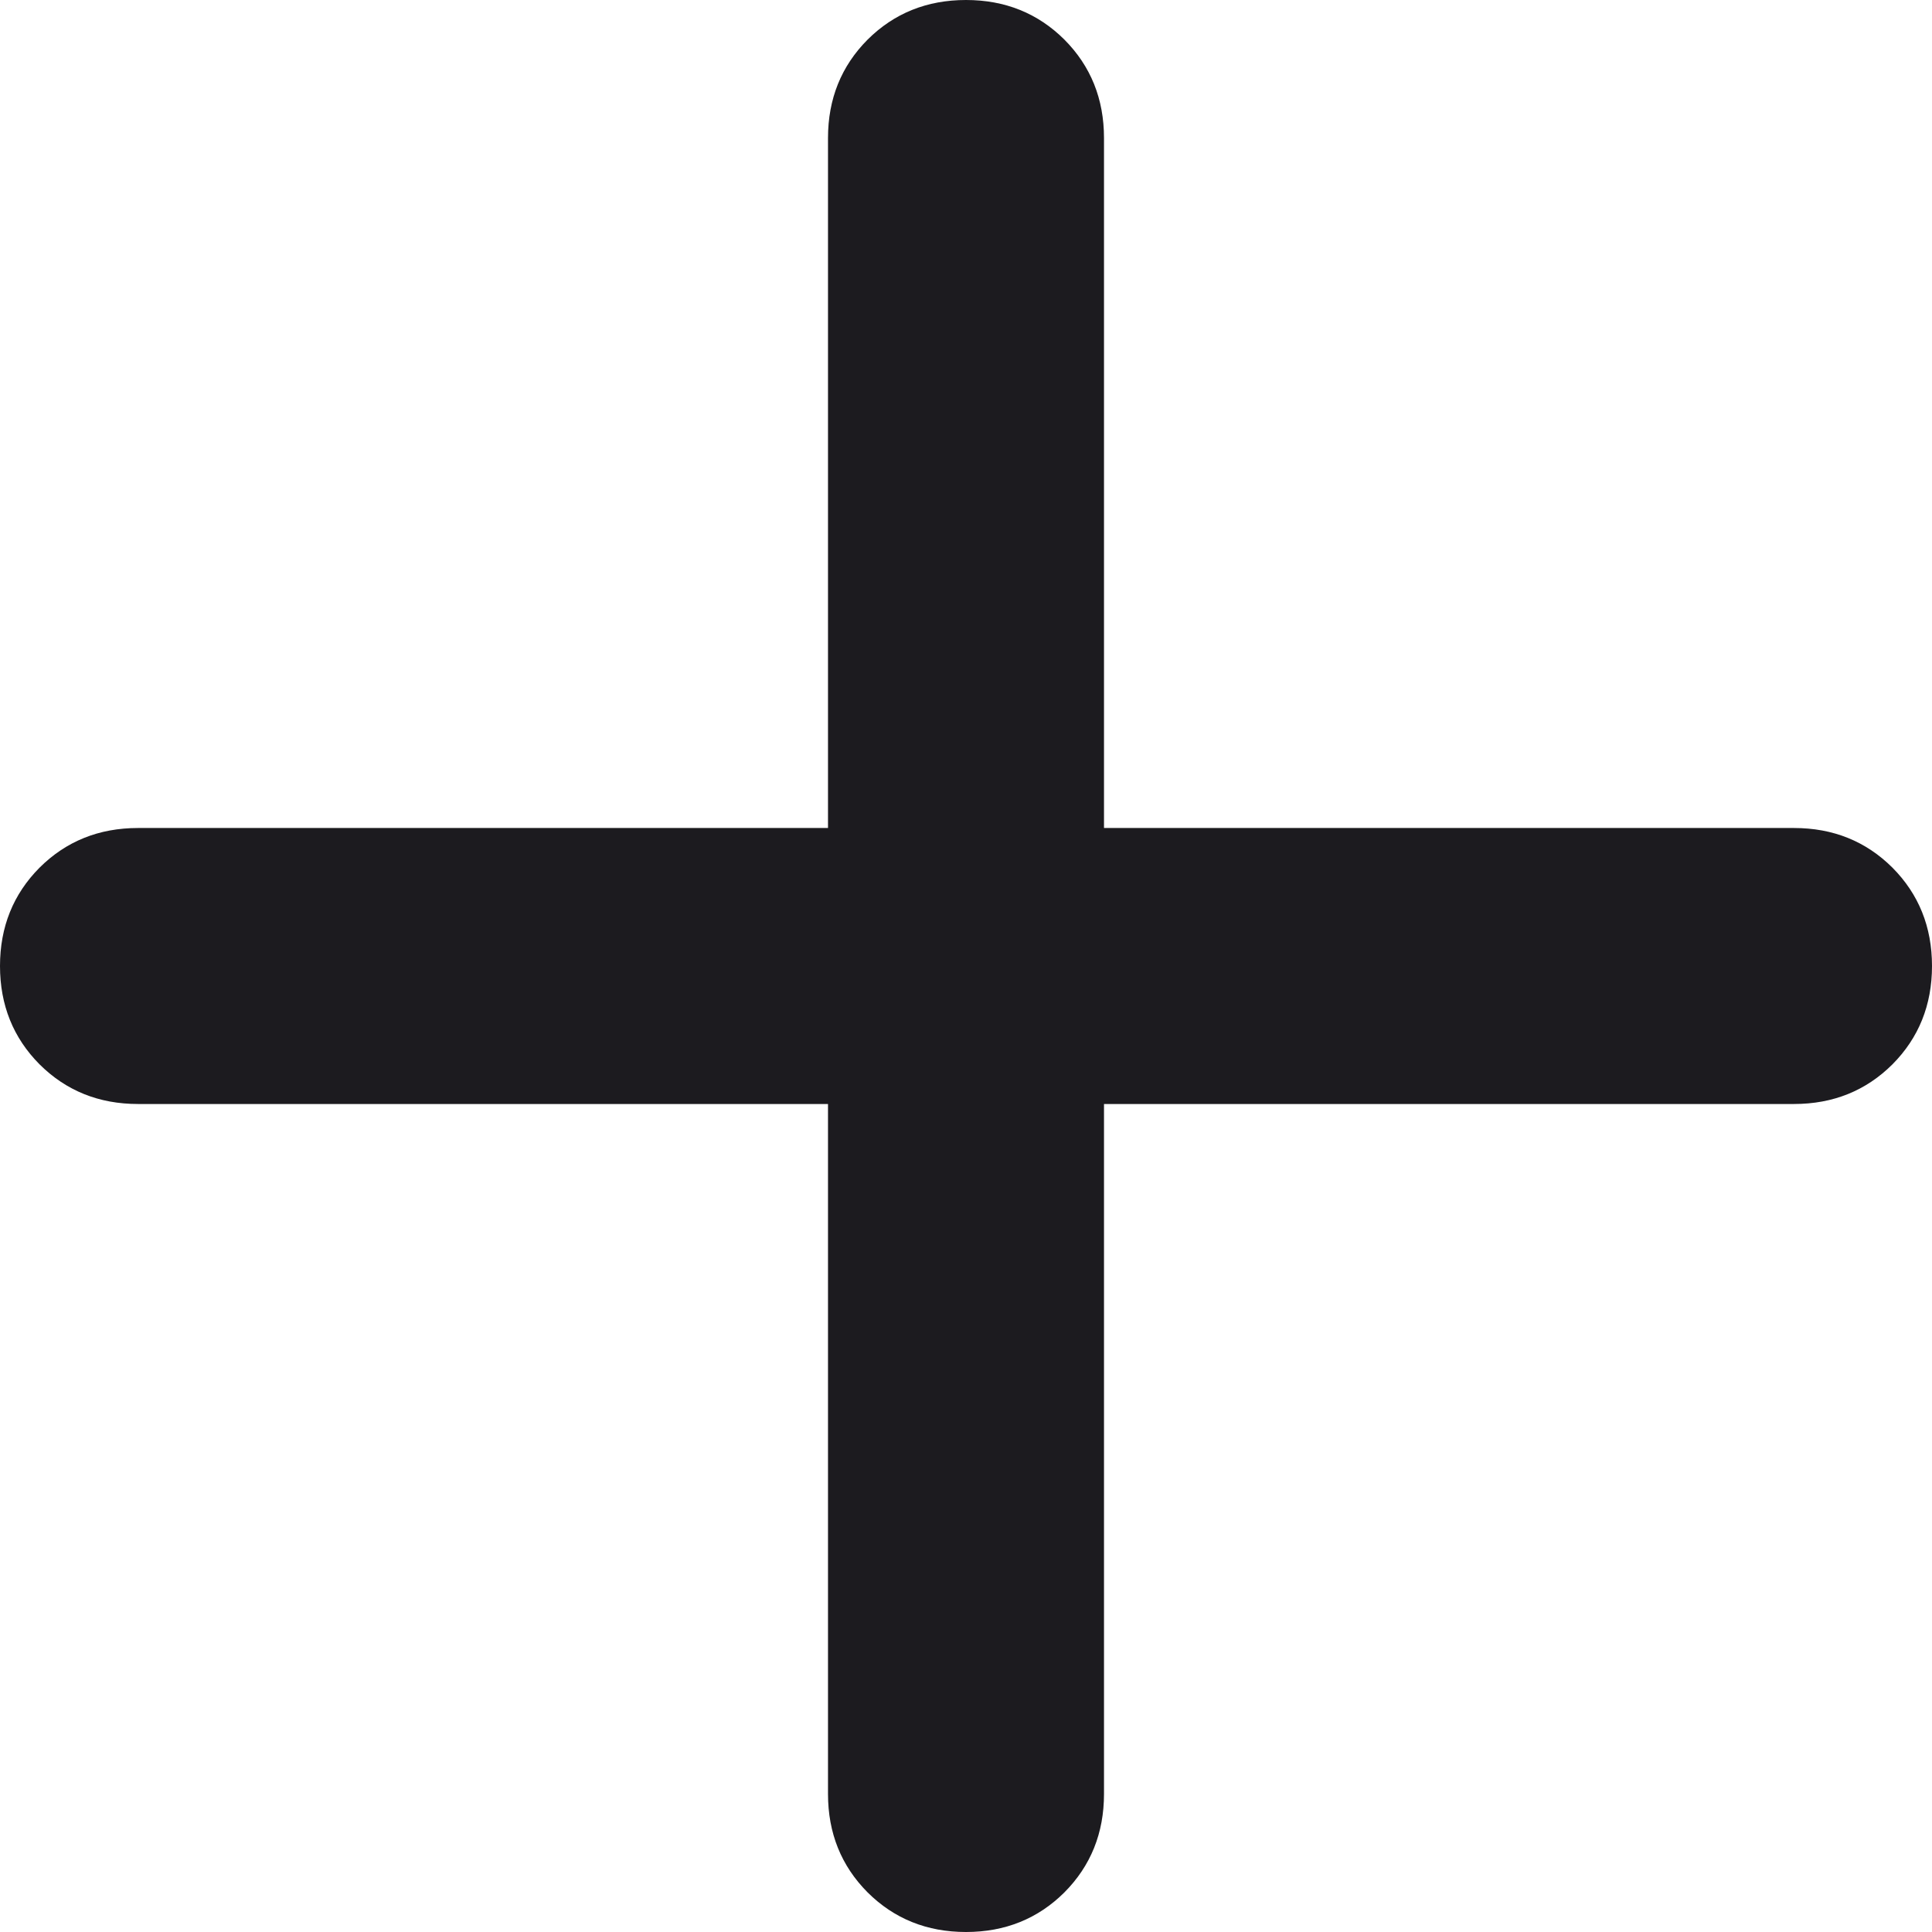
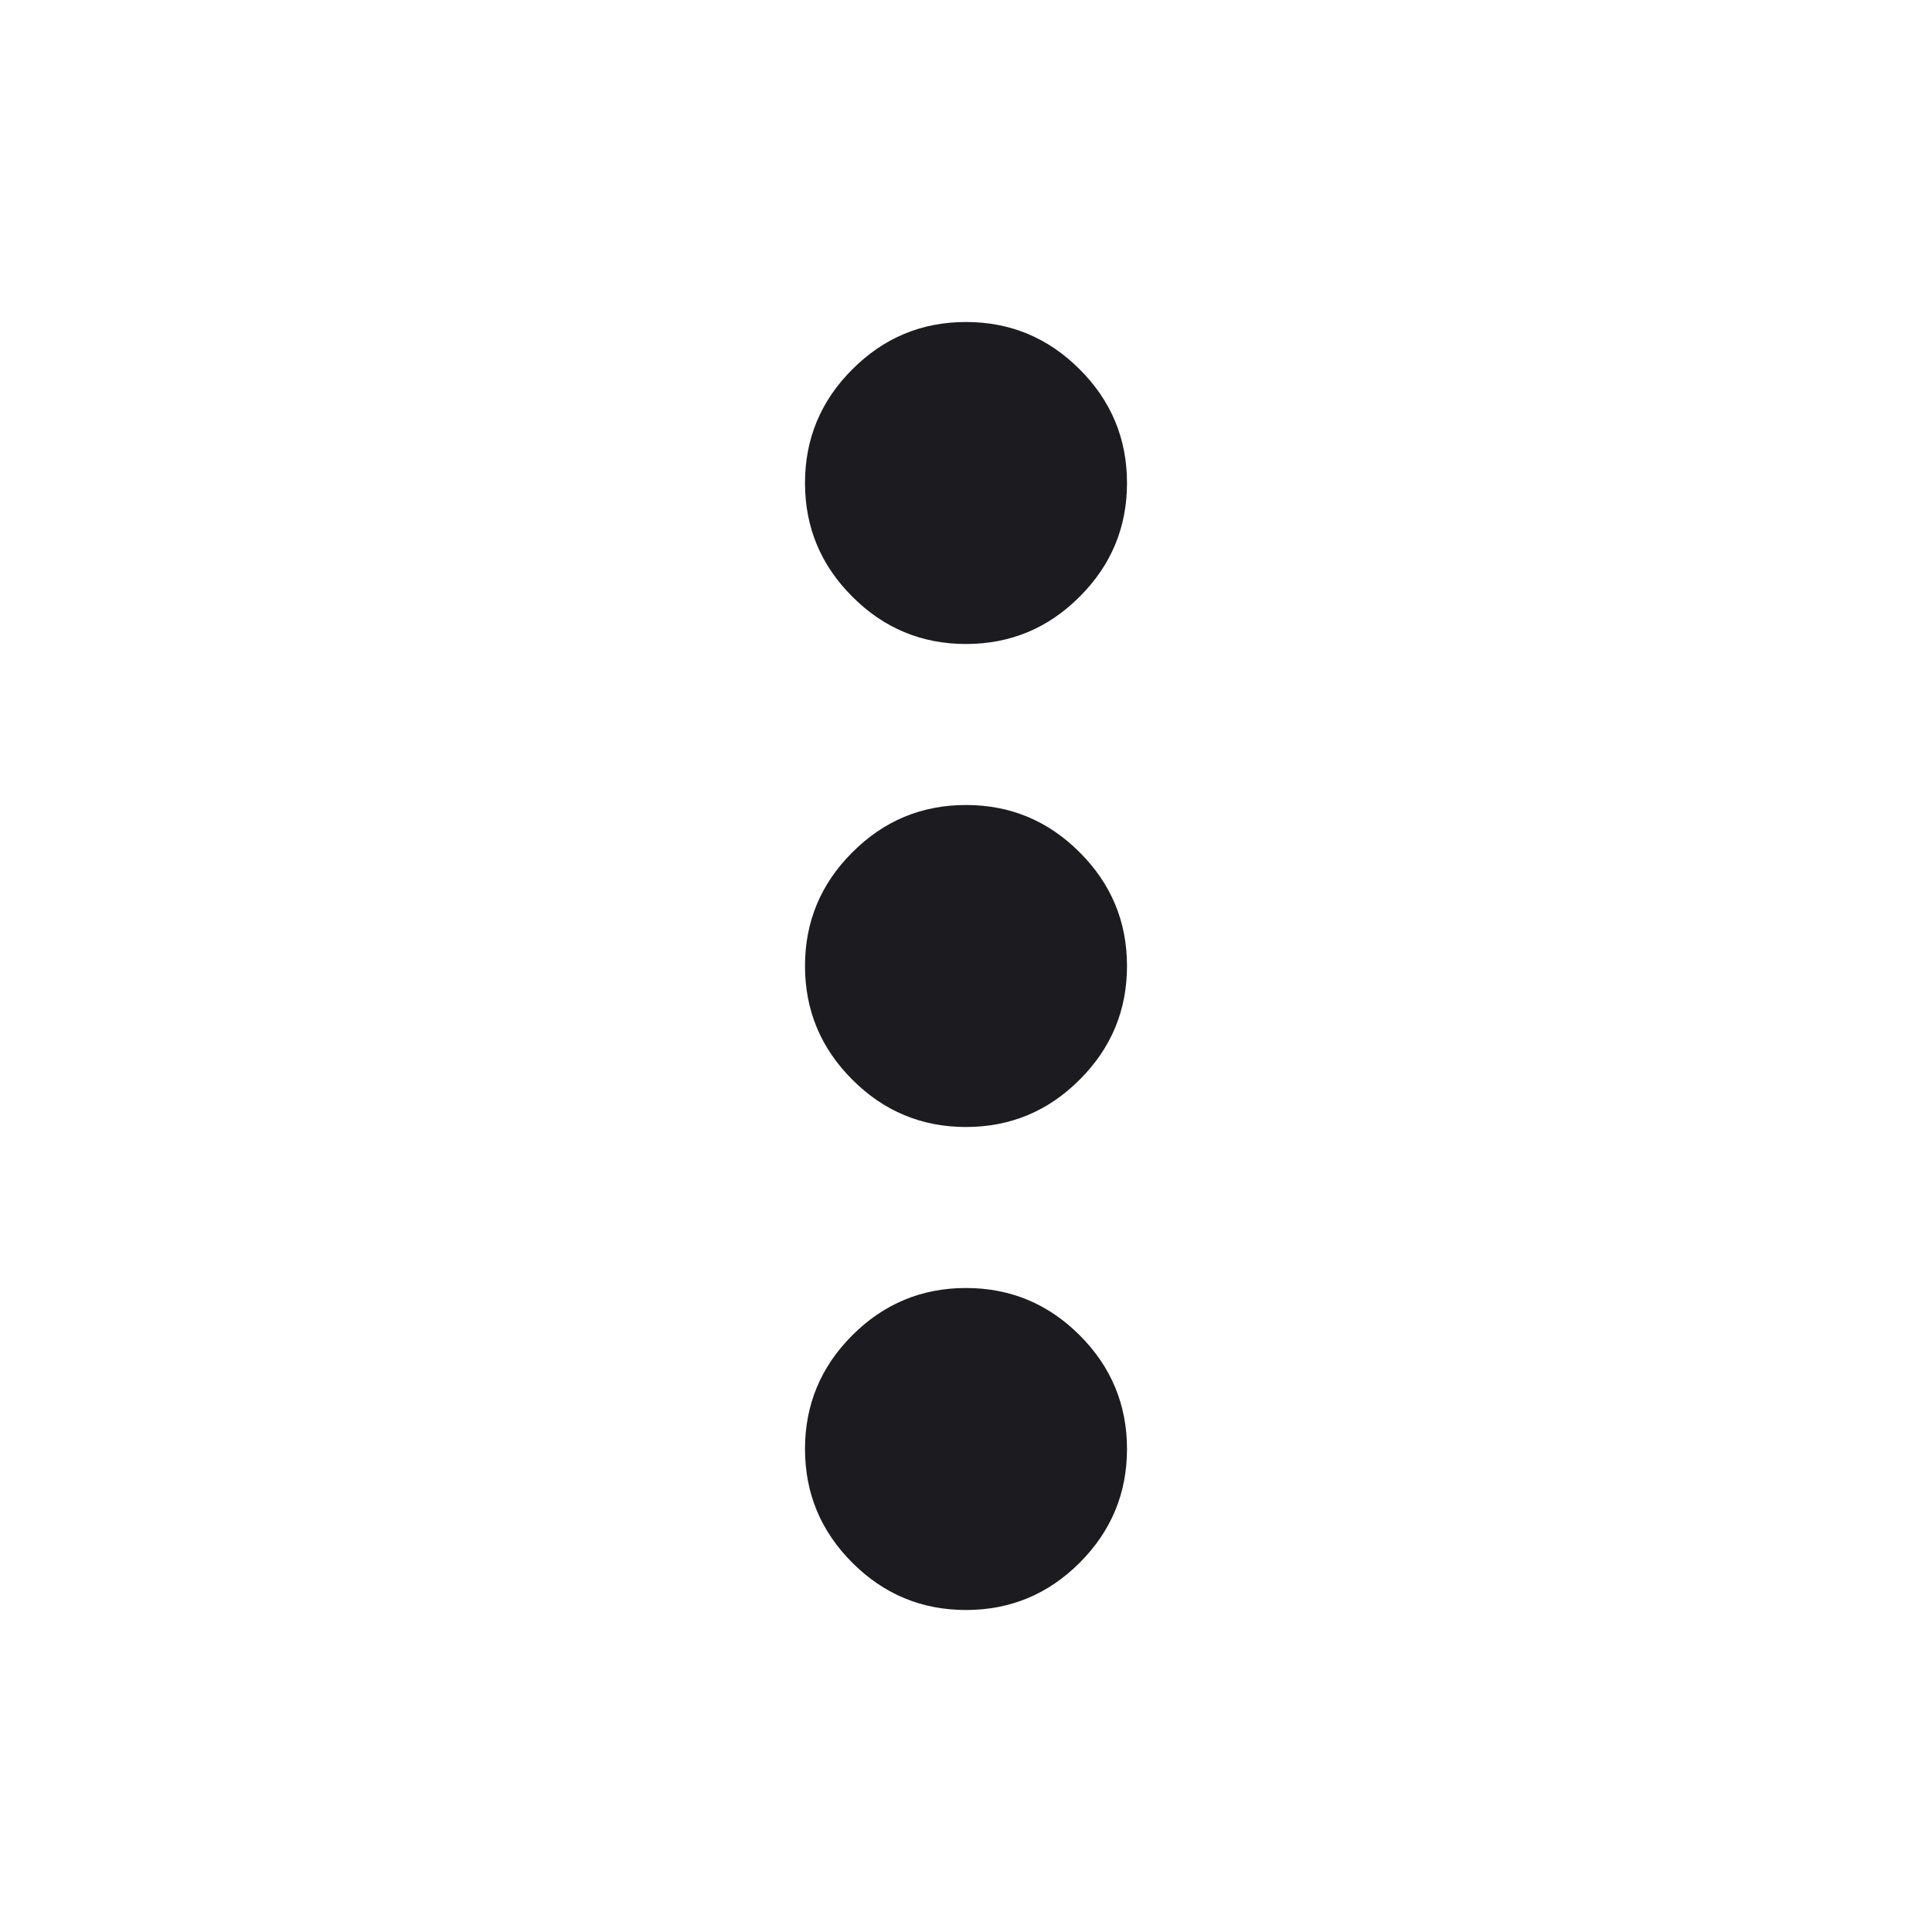
- <svg xmlns="http://www.w3.org/2000/svg" width="14" height="14" viewBox="0 0 14 14" fill="none">
-   <path d="M6 8H1C0.717 8 0.479 7.904 0.287 7.713C0.096 7.521 0 7.283 0 7C0 6.717 0.096 6.479 0.287 6.287C0.479 6.096 0.717 6 1 6H6V1C6 0.717 6.096 0.479 6.287 0.287C6.479 0.096 6.717 0 7 0C7.283 0 7.521 0.096 7.713 0.287C7.904 0.479 8 0.717 8 1V6H13C13.283 6 13.521 6.096 13.713 6.287C13.904 6.479 14 6.717 14 7C14 7.283 13.904 7.521 13.713 7.713C13.521 7.904 13.283 8 13 8H8V13C8 13.283 7.904 13.521 7.713 13.713C7.521 13.904 7.283 14 7 14C6.717 14 6.479 13.904 6.287 13.713C6.096 13.521 6 13.283 6 13V8Z" fill="#1C1B1F" />
+ <svg xmlns="http://www.w3.org/2000/svg" width="24" height="24" viewBox="0 0 24 24" fill="none">
+   <path d="M12 20C11.45 20 10.979 19.804 10.588 19.413C10.196 19.021 10 18.55 10 18C10 17.45 10.196 16.979 10.588 16.587C10.979 16.196 11.45 16 12 16C12.55 16 13.021 16.196 13.412 16.587C13.804 16.979 14 17.45 14 18C14 18.55 13.804 19.021 13.412 19.413C13.021 19.804 12.55 20 12 20ZM12 14C11.45 14 10.979 13.804 10.588 13.412C10.196 13.021 10 12.55 10 12C10 11.45 10.196 10.979 10.588 10.588C10.979 10.196 11.45 10 12 10C12.55 10 13.021 10.196 13.412 10.588C13.804 10.979 14 11.45 14 12C14 12.55 13.804 13.021 13.412 13.412C13.021 13.804 12.55 14 12 14ZM12 8C11.45 8 10.979 7.804 10.588 7.412C10.196 7.021 10 6.55 10 6C10 5.45 10.196 4.979 10.588 4.588C10.979 4.196 11.45 4 12 4C12.55 4 13.021 4.196 13.412 4.588C13.804 4.979 14 5.45 14 6C14 6.55 13.804 7.021 13.412 7.412C13.021 7.804 12.55 8 12 8Z" fill="#1C1B1F" />
</svg>
